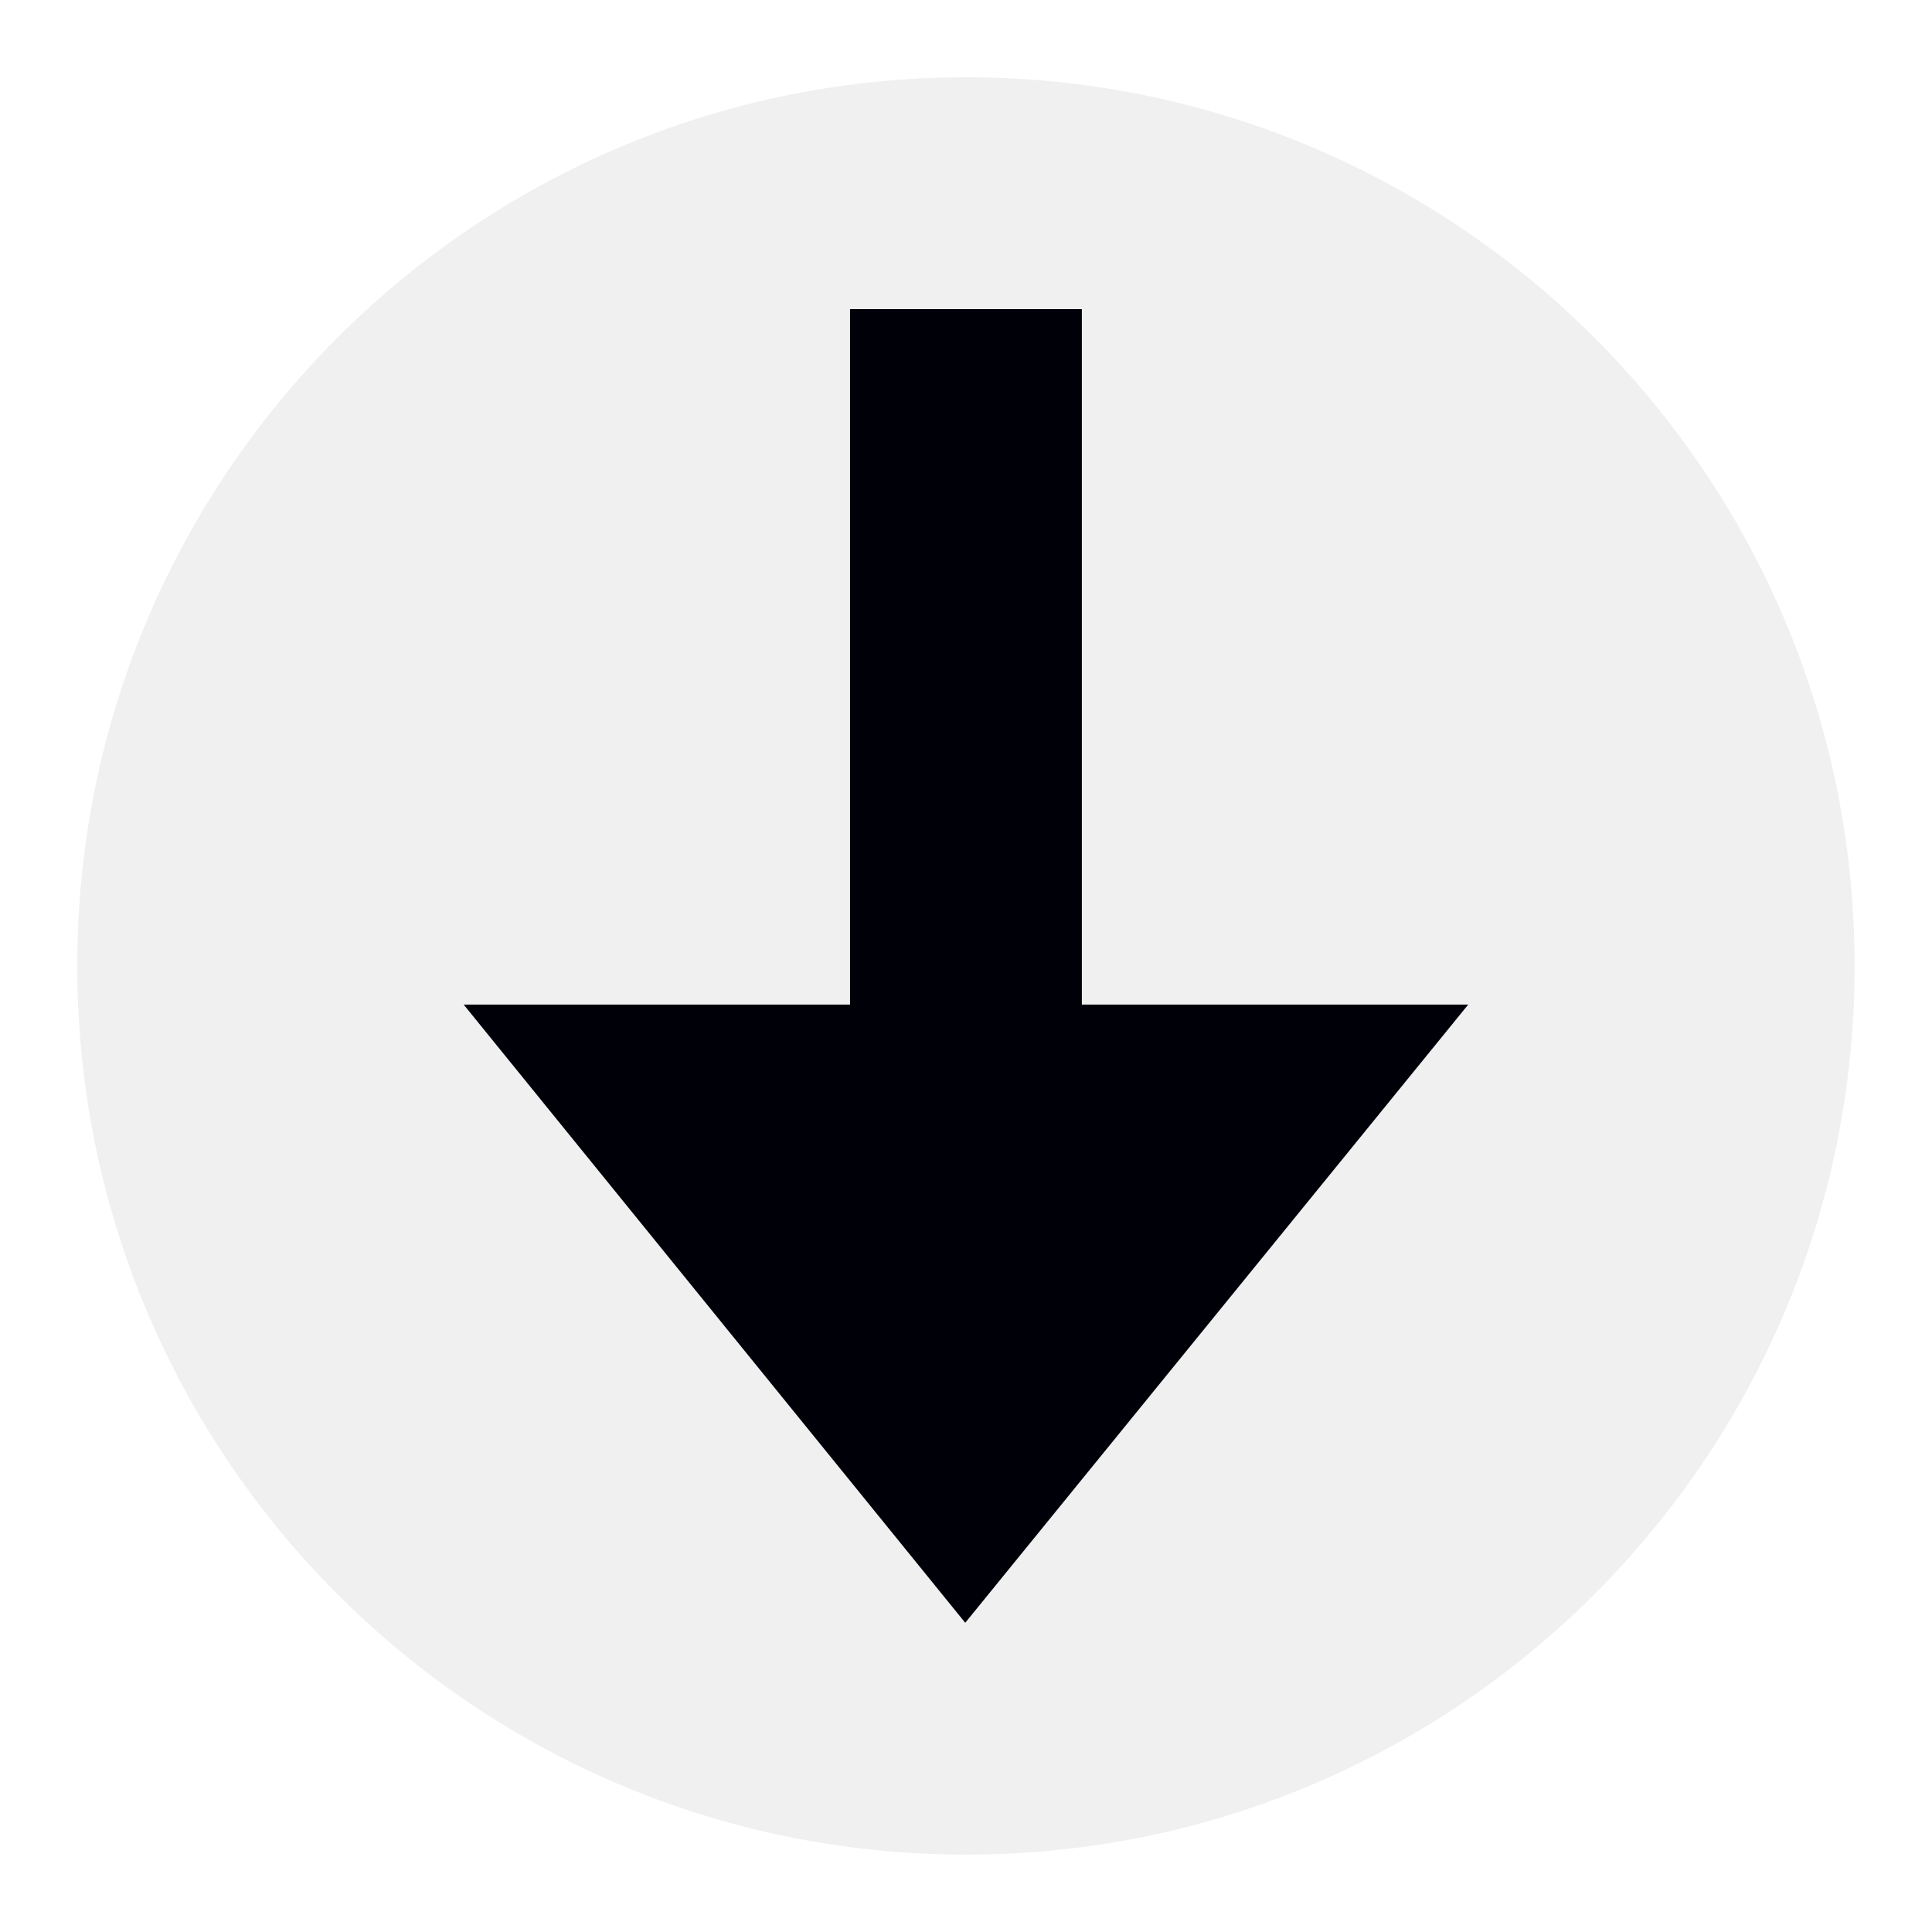
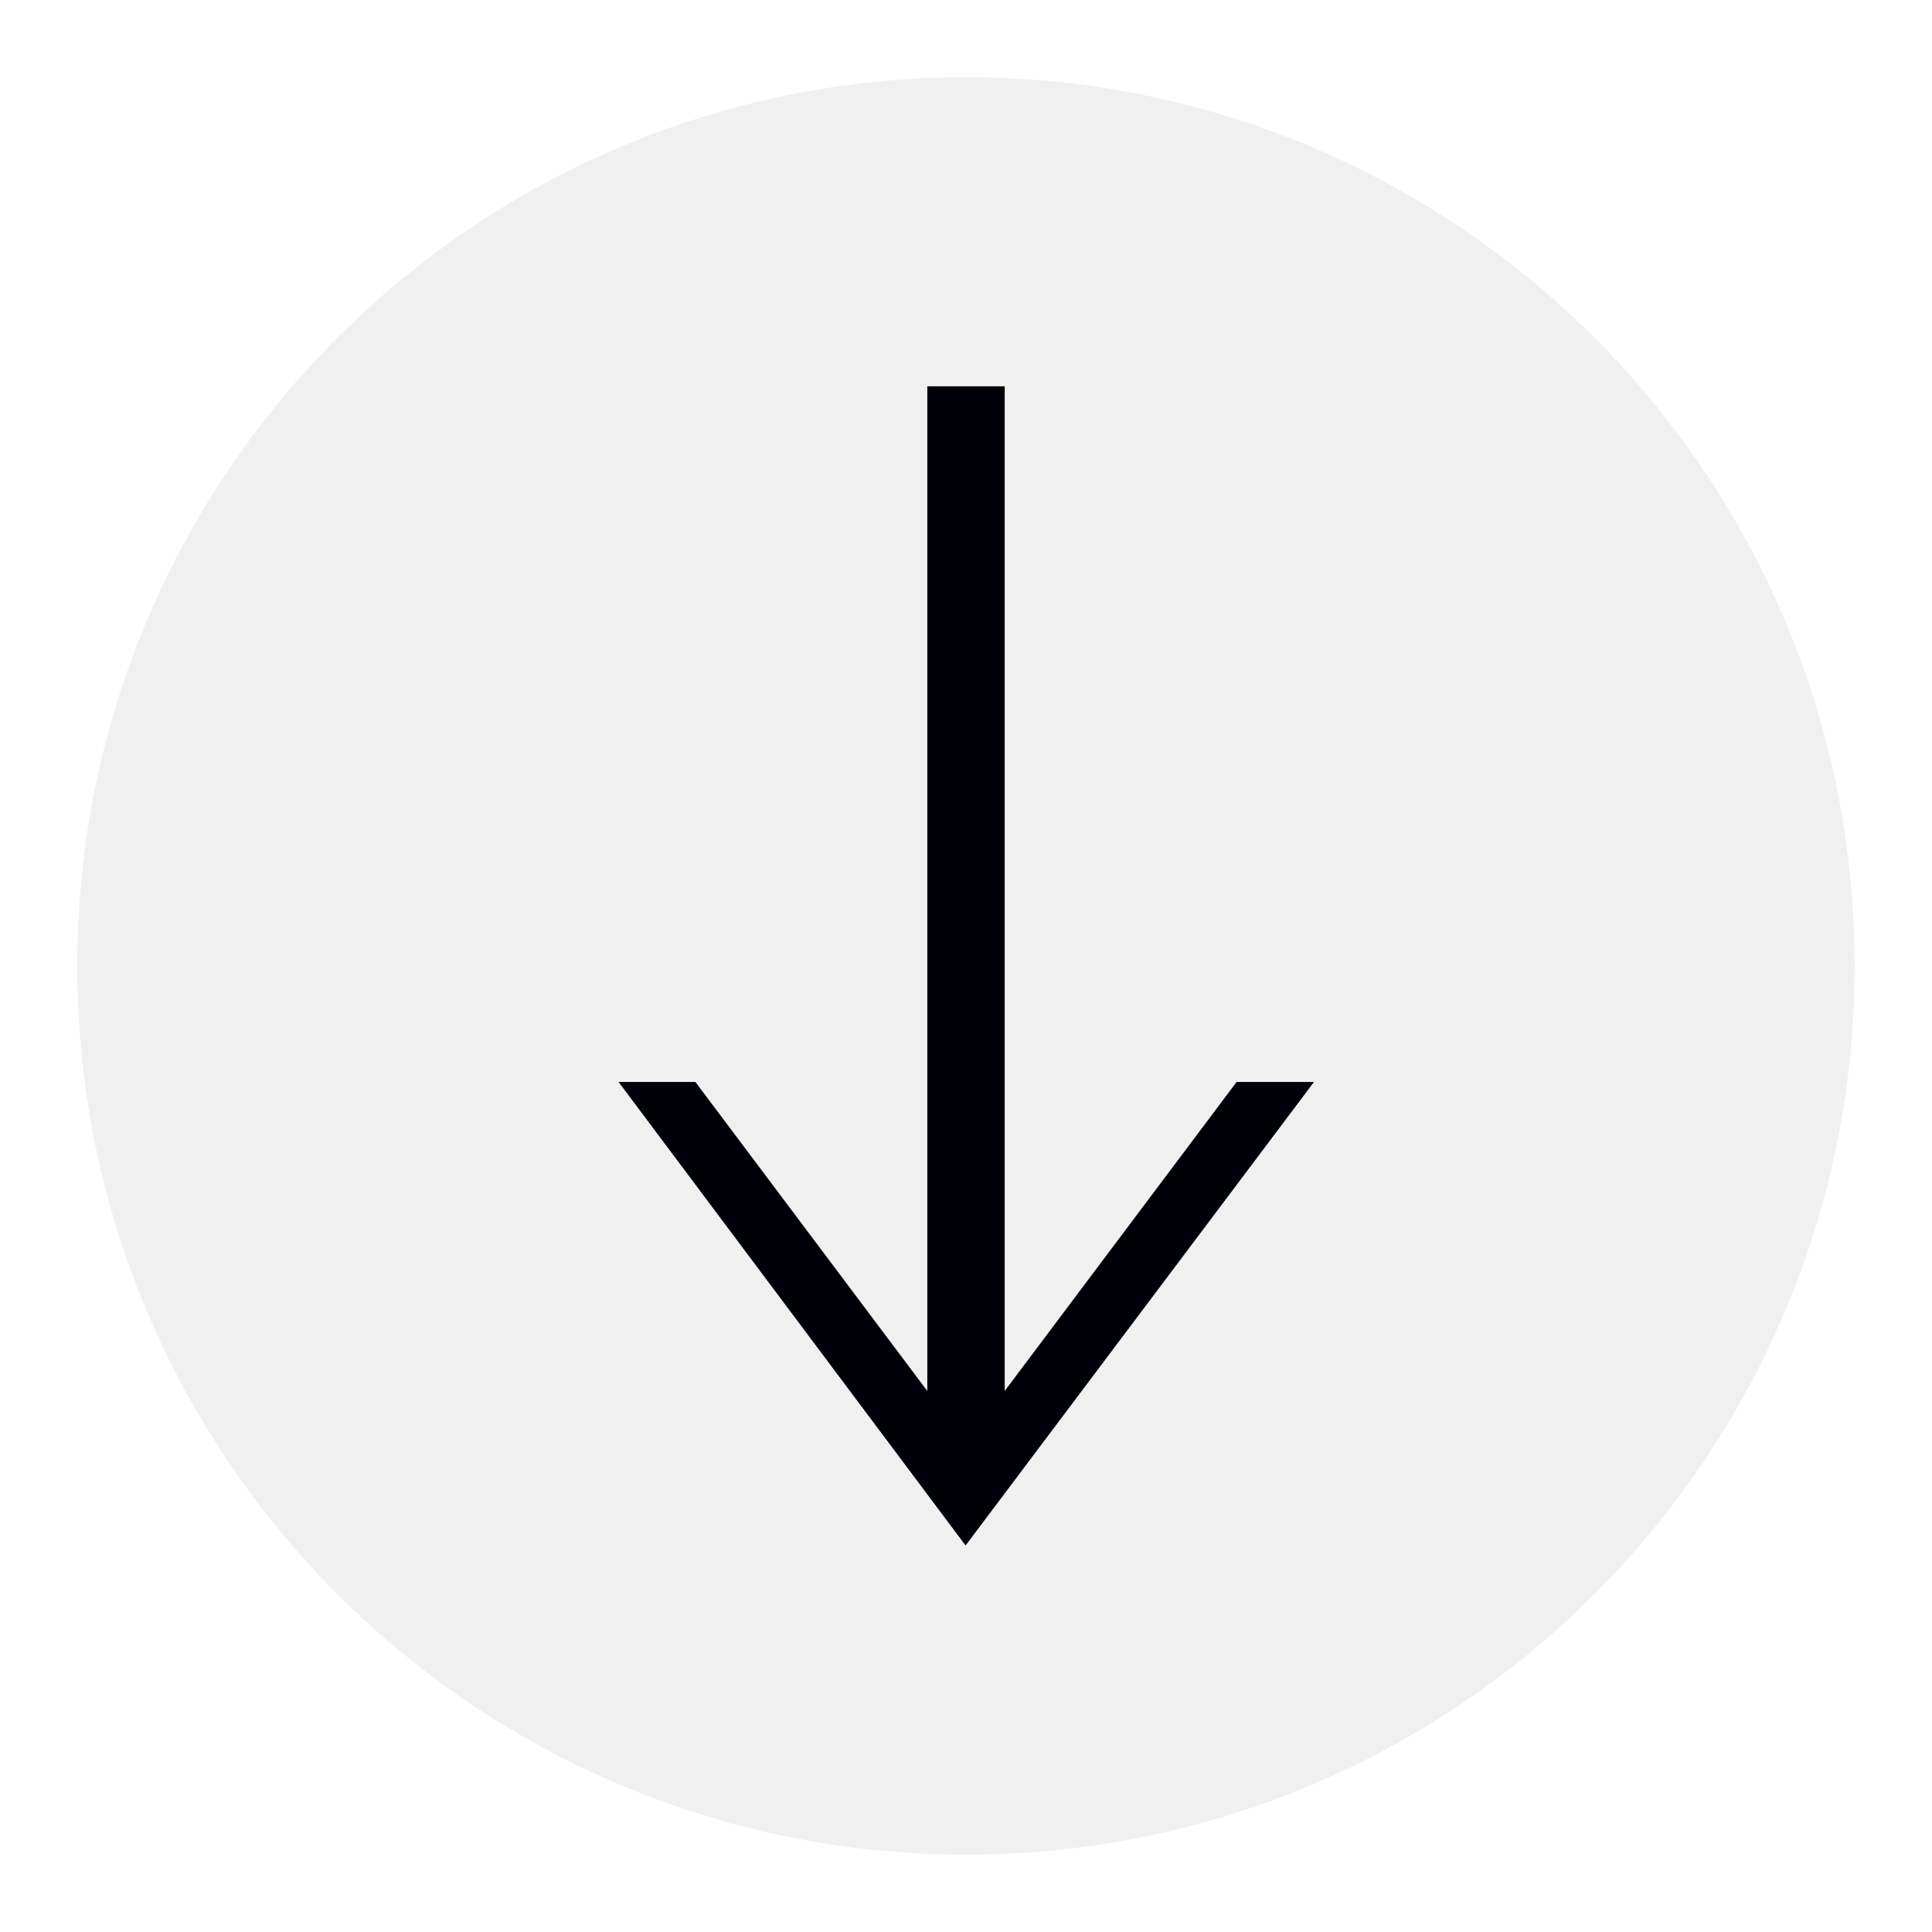
<svg xmlns="http://www.w3.org/2000/svg" width="25" height="25" viewBox="0 0 6.615 6.615" version="1.1" id="svg8">
-   <defs id="defs2" />
+   <defs id="defs2">
+     </defs>
  <g id="layer1" transform="translate(0,-290.3854)">
-     <path style="color:#000000;clip-rule:nonzero;display:inline;overflow:visible;visibility:visible;opacity:1;isolation:auto;mix-blend-mode:normal;color-interpolation:sRGB;color-interpolation-filters:linearRGB;solid-color:#000000;solid-opacity:1;fill:#f0f0f0;fill-opacity:1;fill-rule:nonzero;stroke:none;stroke-width:2.76;stroke-linecap:square;stroke-linejoin:miter;stroke-miterlimit:4;stroke-dasharray:none;stroke-dashoffset:0;stroke-opacity:1;color-rendering:auto;image-rendering:auto;shape-rendering:auto;text-rendering:auto;enable-background:accumulate" d="M 12.5,1 A 11.5,11.5 0 0 0 1,12.5 11.5,11.5 0 0 0 12.5,24 11.5,11.5 0 0 0 24,12.5 11.5,11.5 0 0 0 12.5,1 Z" transform="matrix(0.2645833,0,0,0.2645833,4.6666666e-8,290.3854)" id="path821" />
-     <path style="color:#000000;clip-rule:nonzero;display:inline;overflow:visible;visibility:visible;opacity:1;isolation:auto;mix-blend-mode:normal;color-interpolation:sRGB;color-interpolation-filters:linearRGB;solid-color:#000000;solid-opacity:1;fill:#000009;fill-opacity:1;fill-rule:nonzero;stroke:none;stroke-width:2.76;stroke-linecap:square;stroke-linejoin:miter;stroke-miterlimit:4;stroke-dasharray:none;stroke-dashoffset:0;stroke-opacity:1;color-rendering:auto;image-rendering:auto;shape-rendering:auto;text-rendering:auto;enable-background:accumulate" d="m 11,4 h 3 v 9 h 5 L 12.491,21 6,13 h 5 z" transform="matrix(0.2645833,0,0,0.2645833,4.6666666e-8,290.3854)" id="path2337" />
+     <path style="color:#000000;clip-rule:nonzero;display:inline;overflow:visible;visibility:visible;opacity:1;isolation:auto;mix-blend-mode:normal;color-interpolation:sRGB;color-interpolation-filters:linearRGB;solid-color:#000000;solid-opacity:1;fill:#f0f0f0;fill-opacity:1;fill-rule:nonzero;stroke:none;stroke-width:0.5;stroke-linecap:square;stroke-linejoin:miter;stroke-miterlimit:4;stroke-dasharray:none;stroke-dashoffset:0;stroke-opacity:1;color-rendering:auto;image-rendering:auto;shape-rendering:auto;text-rendering:auto;enable-background:accumulate" d="M 12.5,1 A 11.5,11.5 0 0 0 1,12.5 11.5,11.5 0 0 0 12.5,24 11.5,11.5 0 0 0 24,12.5 11.5,11.5 0 0 0 12.5,1 Z" transform="matrix(0.2645833,0,0,0.2645833,4.6666666e-8,290.3854)" id="path821" />
+     <path style="color:#000000;clip-rule:nonzero;display:inline;overflow:visible;visibility:visible;opacity:1;isolation:auto;mix-blend-mode:normal;color-interpolation:sRGB;color-interpolation-filters:linearRGB;solid-color:#000000;solid-opacity:1;fill:#000009;fill-opacity:1;fill-rule:nonzero;stroke:none;stroke-width:0.73;stroke-linecap:square;stroke-linejoin:miter;stroke-miterlimit:4;stroke-dasharray:none;stroke-dashoffset:0;stroke-opacity:1;color-rendering:auto;image-rendering:auto;shape-rendering:auto;text-rendering:auto;enable-background:accumulate" d="m 3.175,291.708 h 0.265 v 3.44 l 0.794,-1.058 h 0.265 l -1.193,1.587 -1.188,-1.587 H 2.381 L 3.175,295.148 Z" id="path2337" />
    <g transform="matrix(0.2645833,0,0,0.2645833,0.798803,291.7083)" id="DownIcon">
      <rect y="2" x="0" height="20" width="20" id="rect569-2" style="color:#000000;clip-rule:nonzero;display:inline;overflow:visible;visibility:visible;opacity:1;isolation:auto;mix-blend-mode:normal;color-interpolation:sRGB;color-interpolation-filters:linearRGB;solid-color:#000000;solid-opacity:1;fill:#000000;fill-opacity:0;fill-rule:nonzero;stroke:none;stroke-width:28.564;stroke-linecap:square;stroke-linejoin:miter;stroke-miterlimit:4;stroke-dasharray:none;stroke-dashoffset:0;stroke-opacity:1;color-rendering:auto;image-rendering:auto;shape-rendering:auto;text-rendering:auto;enable-background:accumulate" />
    </g>
  </g>
</svg>
